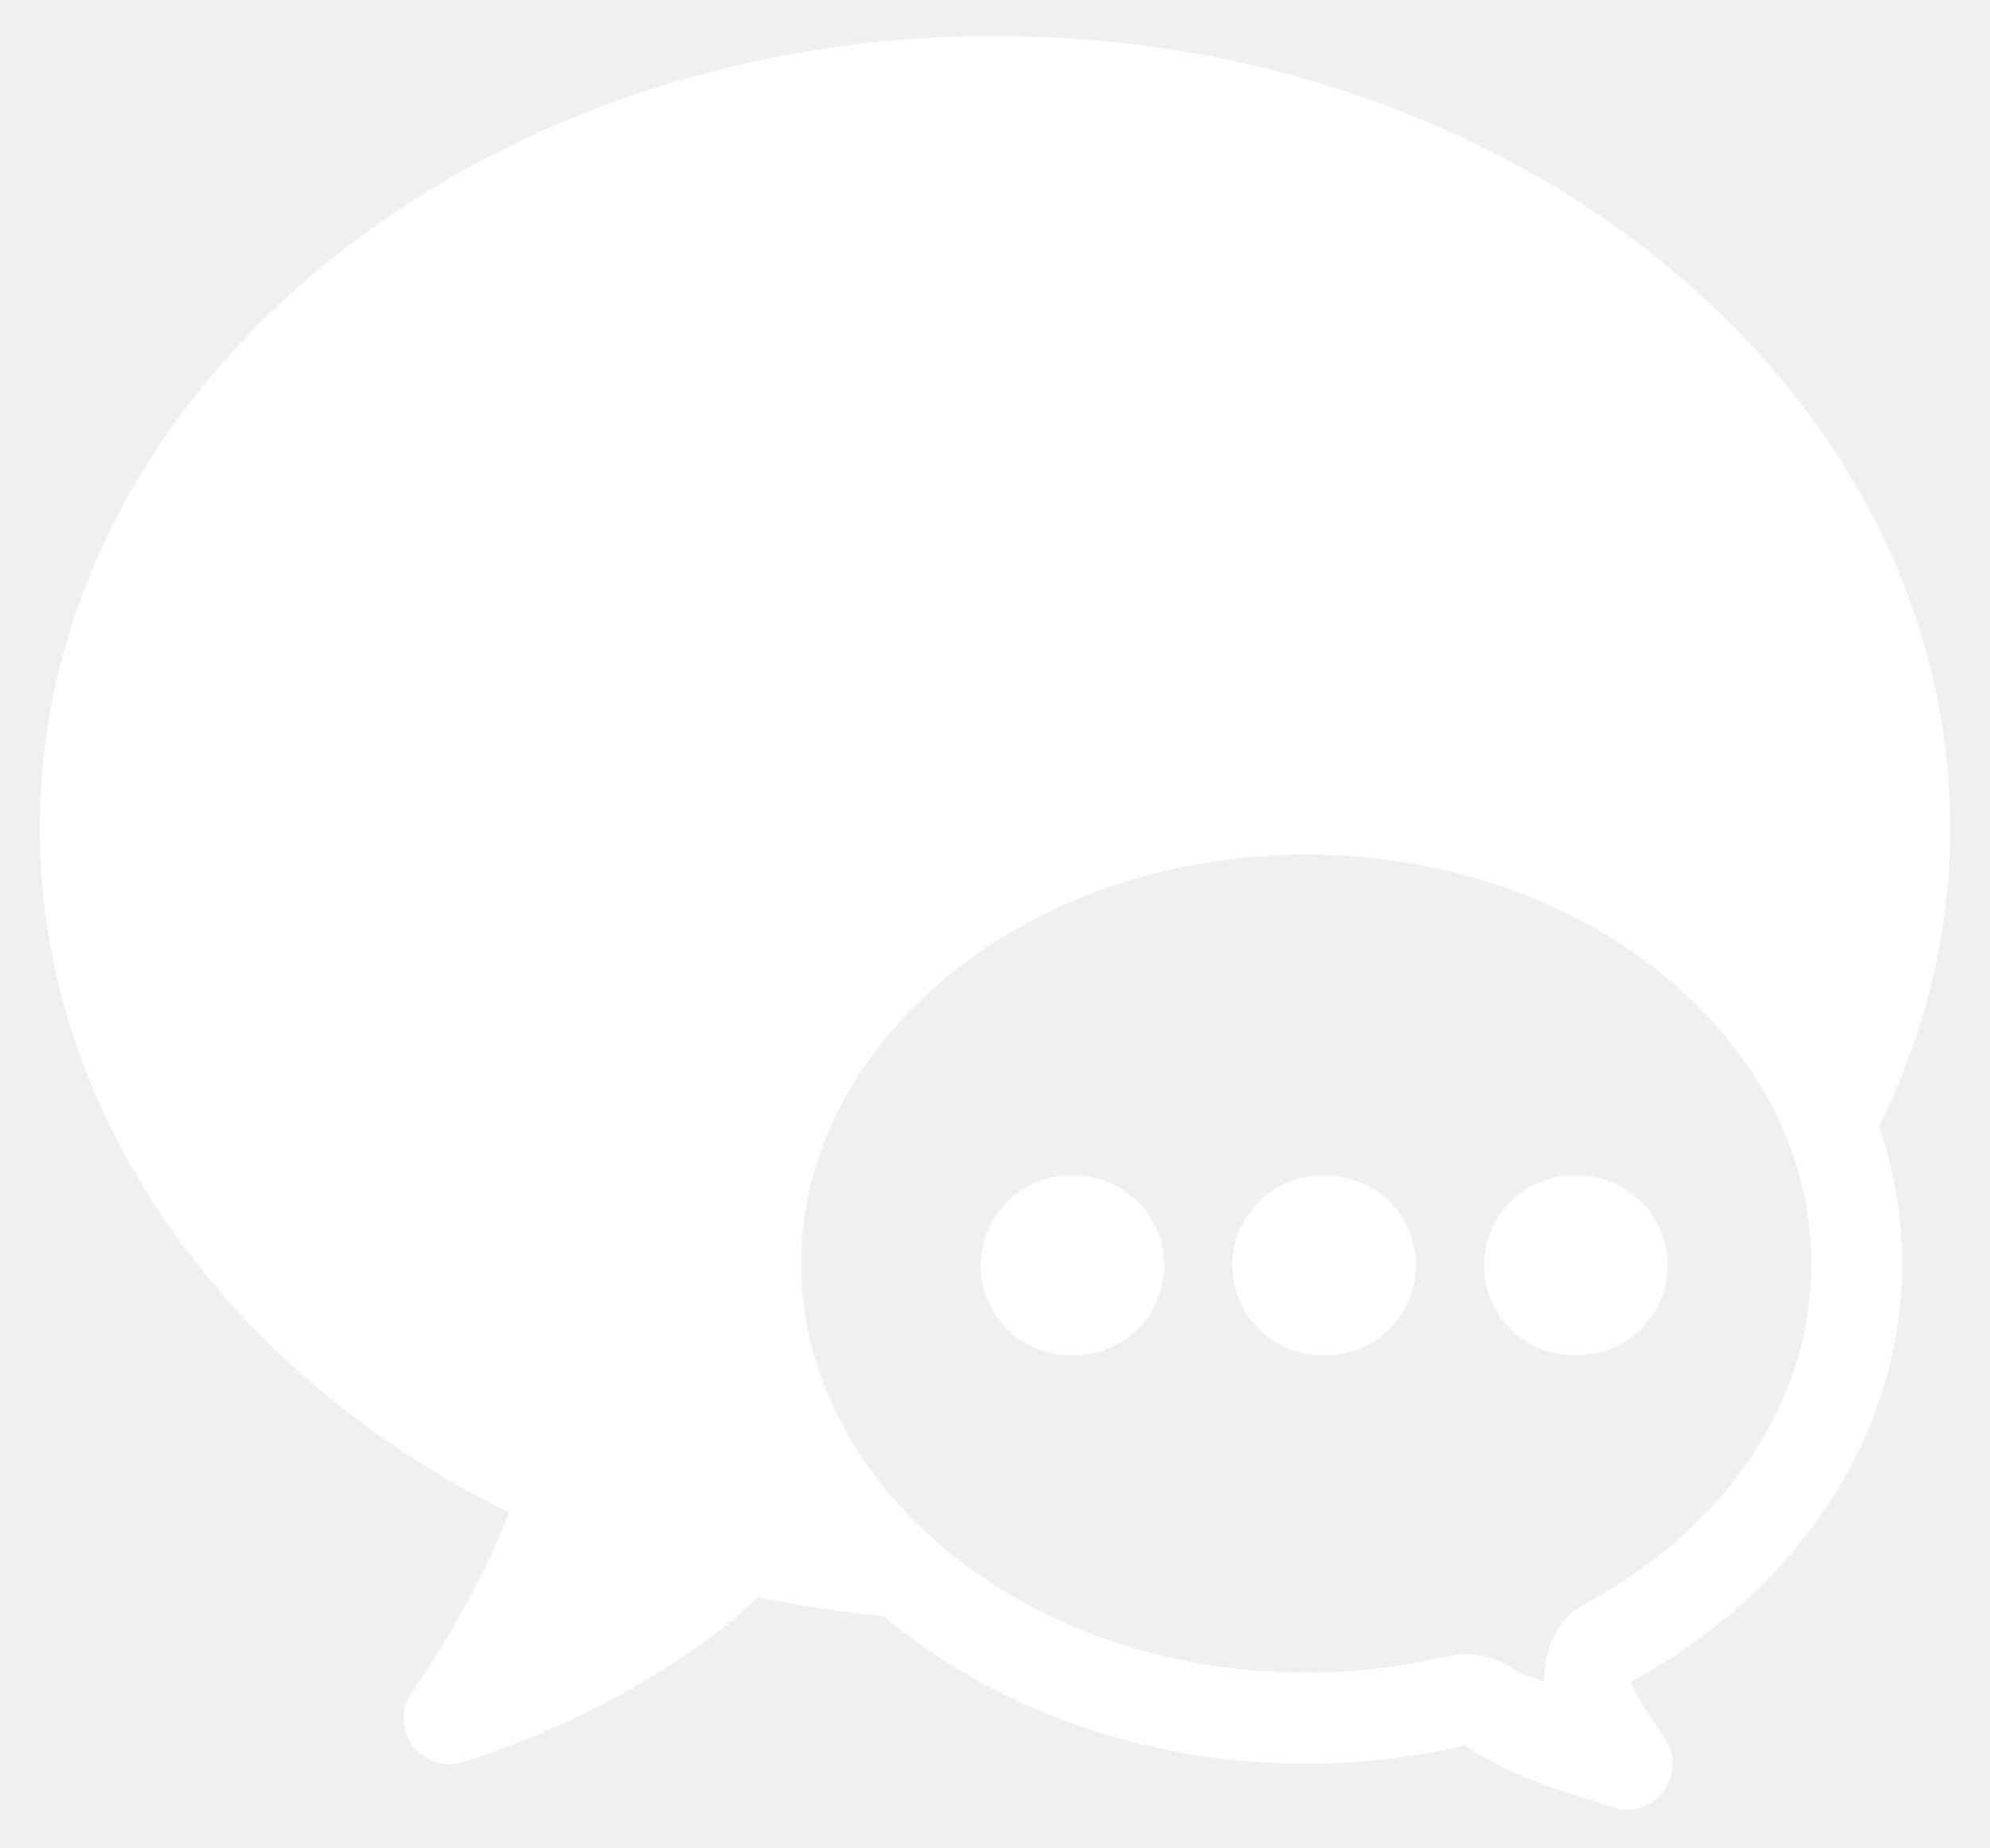
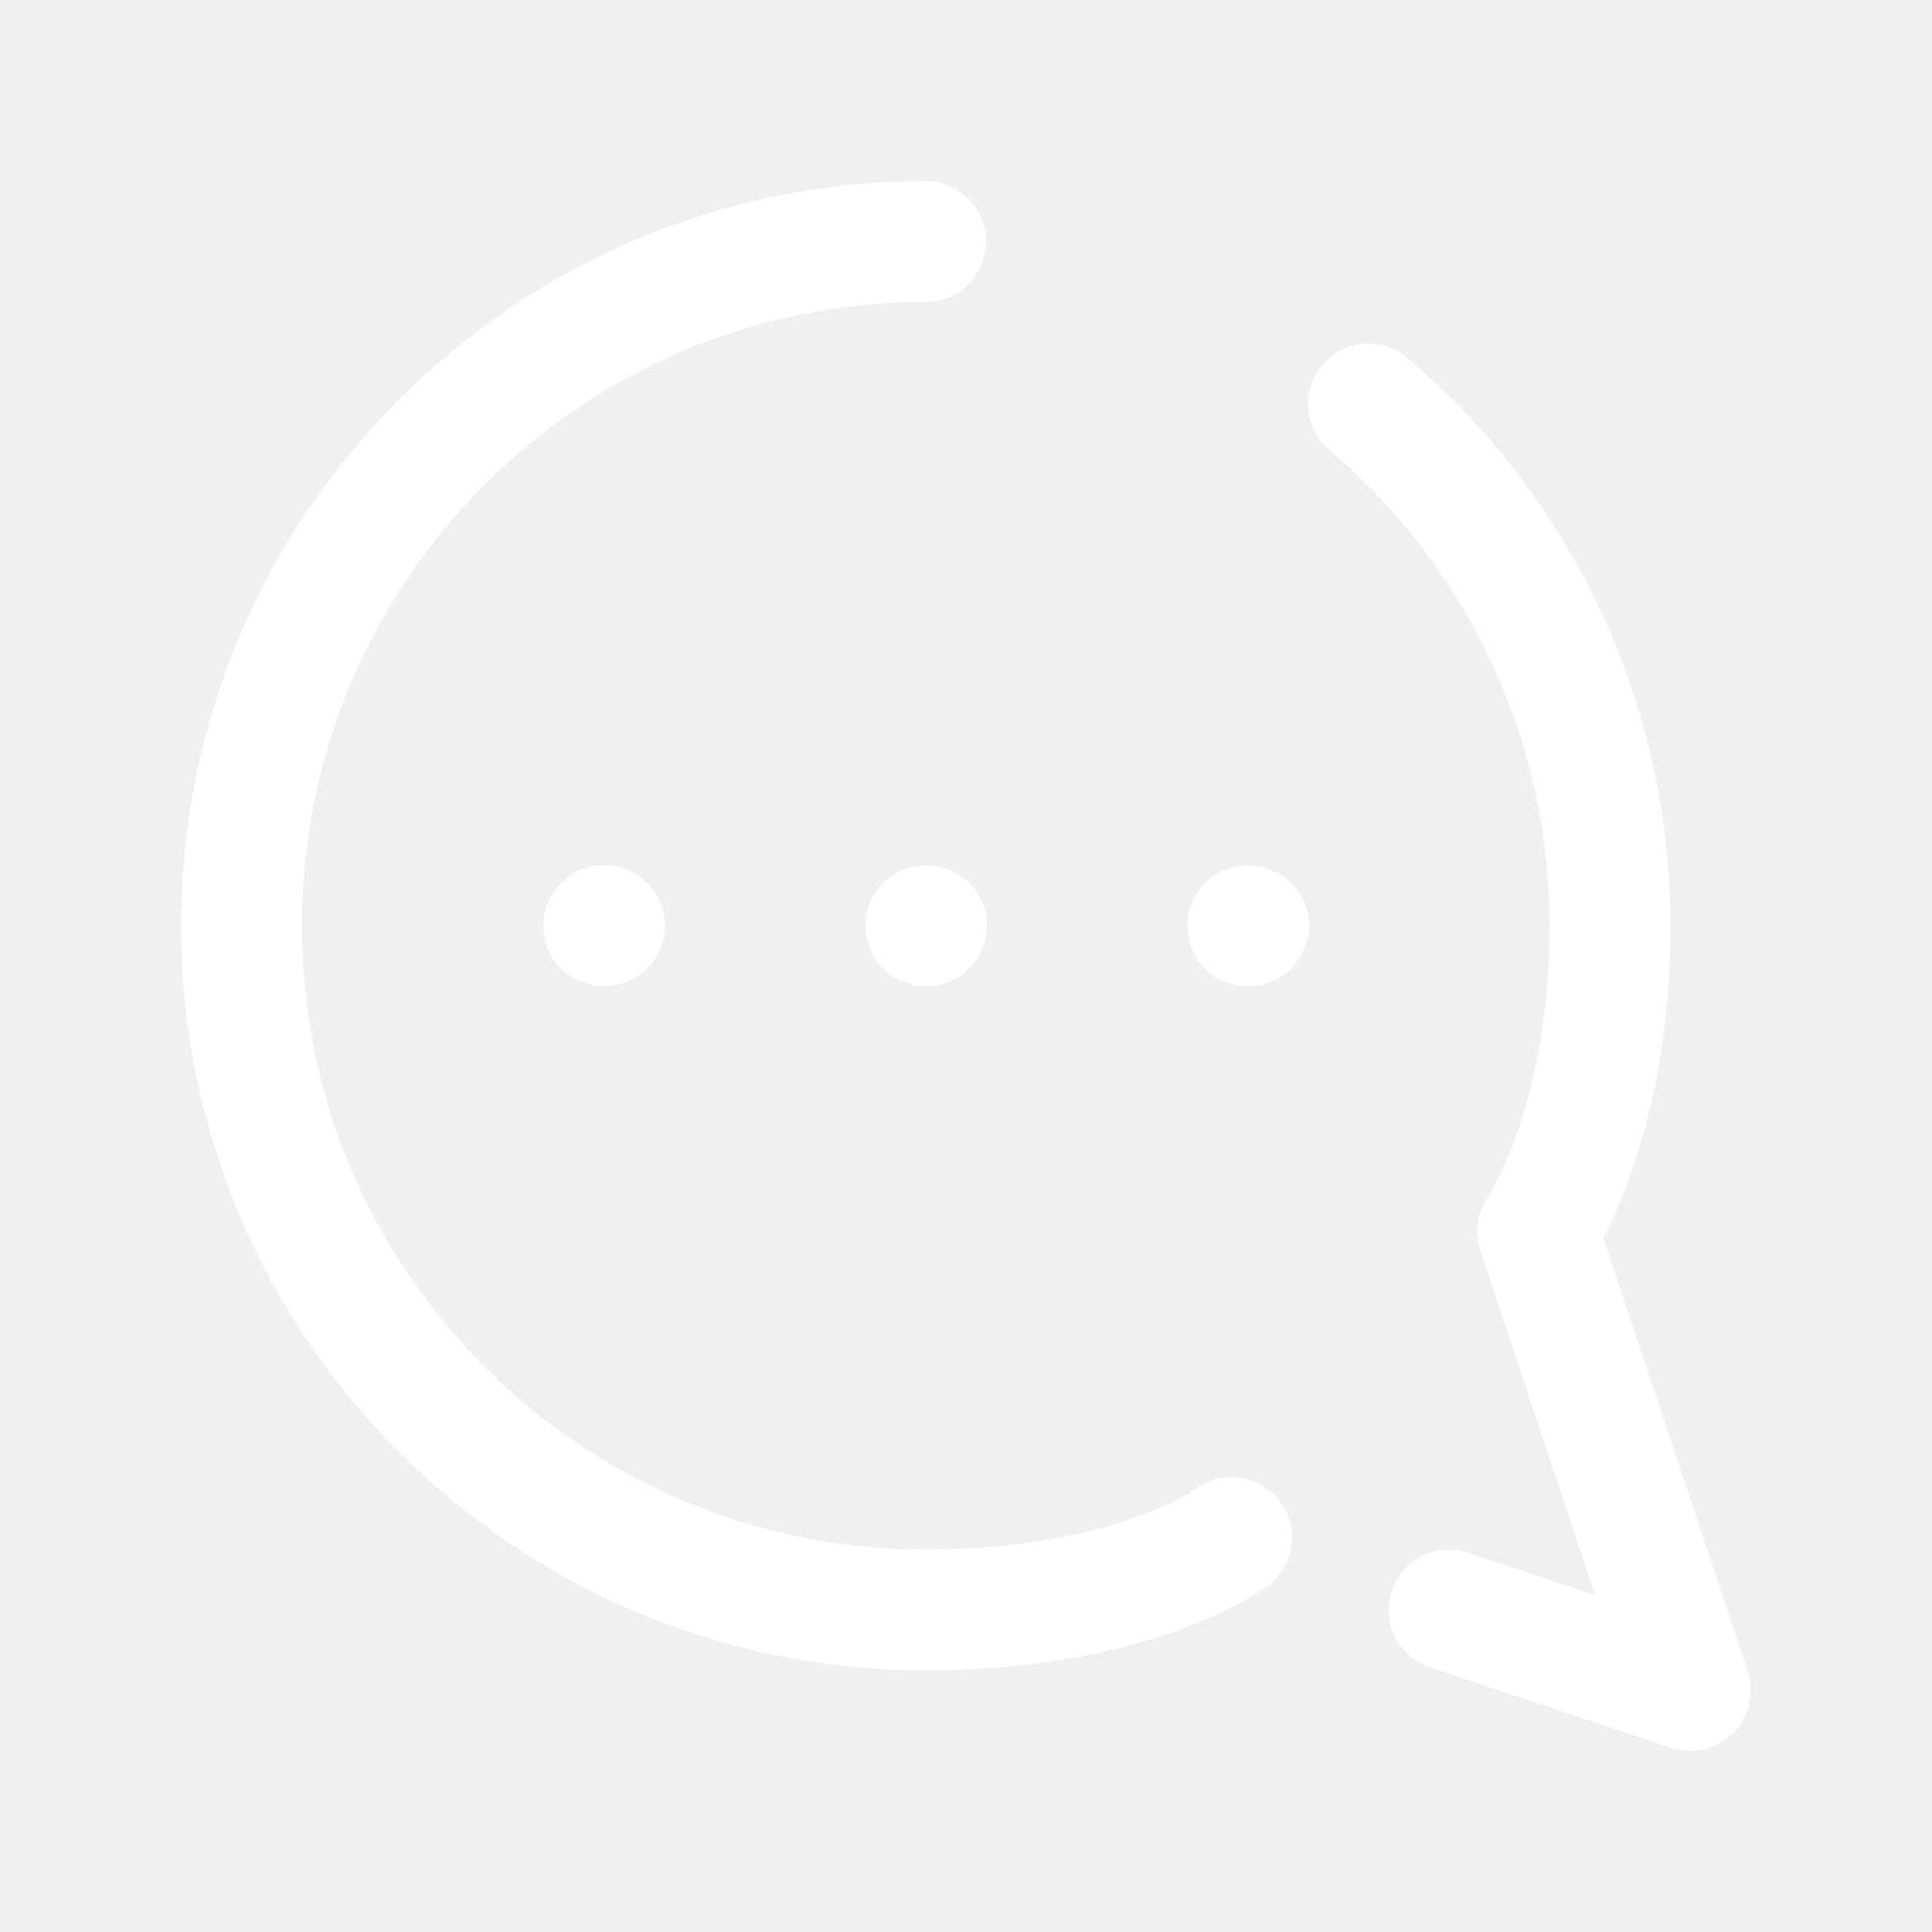
- <svg xmlns="http://www.w3.org/2000/svg" width="42" height="39" viewBox="0 0 42 39" fill="none">
-   <path d="M21 0.76C9.884 0.76 0.84 8.269 0.84 17.5C0.84 23.379 4.629 28.896 10.734 31.924C10.442 32.831 9.582 34.435 8.689 35.736C8.457 36.073 8.465 36.519 8.707 36.848C8.892 37.099 9.18 37.24 9.48 37.24C9.575 37.24 9.669 37.224 9.763 37.197C12.095 36.477 14.602 35.078 15.99 33.715C16.863 33.901 17.752 34.027 18.647 34.112C20.943 36.045 24.115 37.23 27.568 37.23C28.693 37.23 29.821 37.099 30.924 36.842C31.929 37.542 33.021 37.806 34.029 38.149C34.415 38.281 34.842 38.156 35.094 37.836C35.347 37.517 35.37 37.072 35.152 36.728C34.809 36.181 34.603 35.952 34.414 35.511C37.943 33.584 40.149 30.287 40.149 26.674C40.149 25.664 39.971 24.696 39.66 23.777C40.616 21.837 41.16 19.723 41.16 17.5C41.16 8.269 32.116 0.76 21 0.76ZM27.568 18.04C33.546 18.04 38.229 22.014 38.229 26.674C38.229 29.531 36.5 32.217 33.441 33.863C33.44 33.864 33.439 33.864 33.439 33.865C32.833 34.192 32.591 34.839 32.589 35.502C32.42 35.418 32.128 35.359 31.989 35.26C31.989 35.259 31.988 35.258 31.987 35.258C31.683 35.042 31.31 34.92 30.932 34.92C30.791 34.92 30.65 34.937 30.514 34.969C29.545 35.196 28.554 35.31 27.568 35.31C21.59 35.31 16.907 31.334 16.907 26.674C16.907 22.014 21.59 18.04 27.568 18.04ZM22.635 24.814C21.948 24.8 21.307 25.159 20.96 25.751C20.612 26.344 20.612 27.078 20.96 27.67C21.307 28.263 21.948 28.621 22.635 28.607C23.322 28.621 23.962 28.263 24.31 27.67C24.657 27.078 24.657 26.344 24.31 25.751C23.962 25.158 23.322 24.8 22.635 24.814ZM27.947 24.814C27.26 24.8 26.619 25.159 26.272 25.751C25.924 26.344 25.924 27.078 26.272 27.67C26.619 28.263 27.26 28.621 27.947 28.607C28.634 28.621 29.274 28.263 29.622 27.67C29.969 27.078 29.969 26.344 29.622 25.751C29.274 25.158 28.634 24.8 27.947 24.814ZM33.259 24.814C32.572 24.8 31.931 25.159 31.583 25.751C31.236 26.344 31.236 27.078 31.583 27.67C31.931 28.263 32.572 28.621 33.259 28.607C33.945 28.621 34.586 28.263 34.934 27.67C35.281 27.078 35.281 26.344 34.934 25.751C34.586 25.158 33.945 24.8 33.259 24.814Z" fill="white" />
+ <svg xmlns="http://www.w3.org/2000/svg" width="800px" height="800px" viewBox="0 0 24 24" fill="none">
+   <path d="M15.5 11.5H15.51M11.5 11.5H11.51M7.5 11.5H7.51M18 20L21 21L19.1 15.3C19.1 15.3 20 14 20 11.5C20 8.903 18.835 6.578 17 5.019M11.5 3C6.806 3 3 6.806 3 11.5C3 16.194 6.806 20 11.5 20C14.085 20 15.3 19.1 15.3 19.1" stroke="white" stroke-width="1.5" stroke-linecap="round" stroke-linejoin="round" />
</svg>
